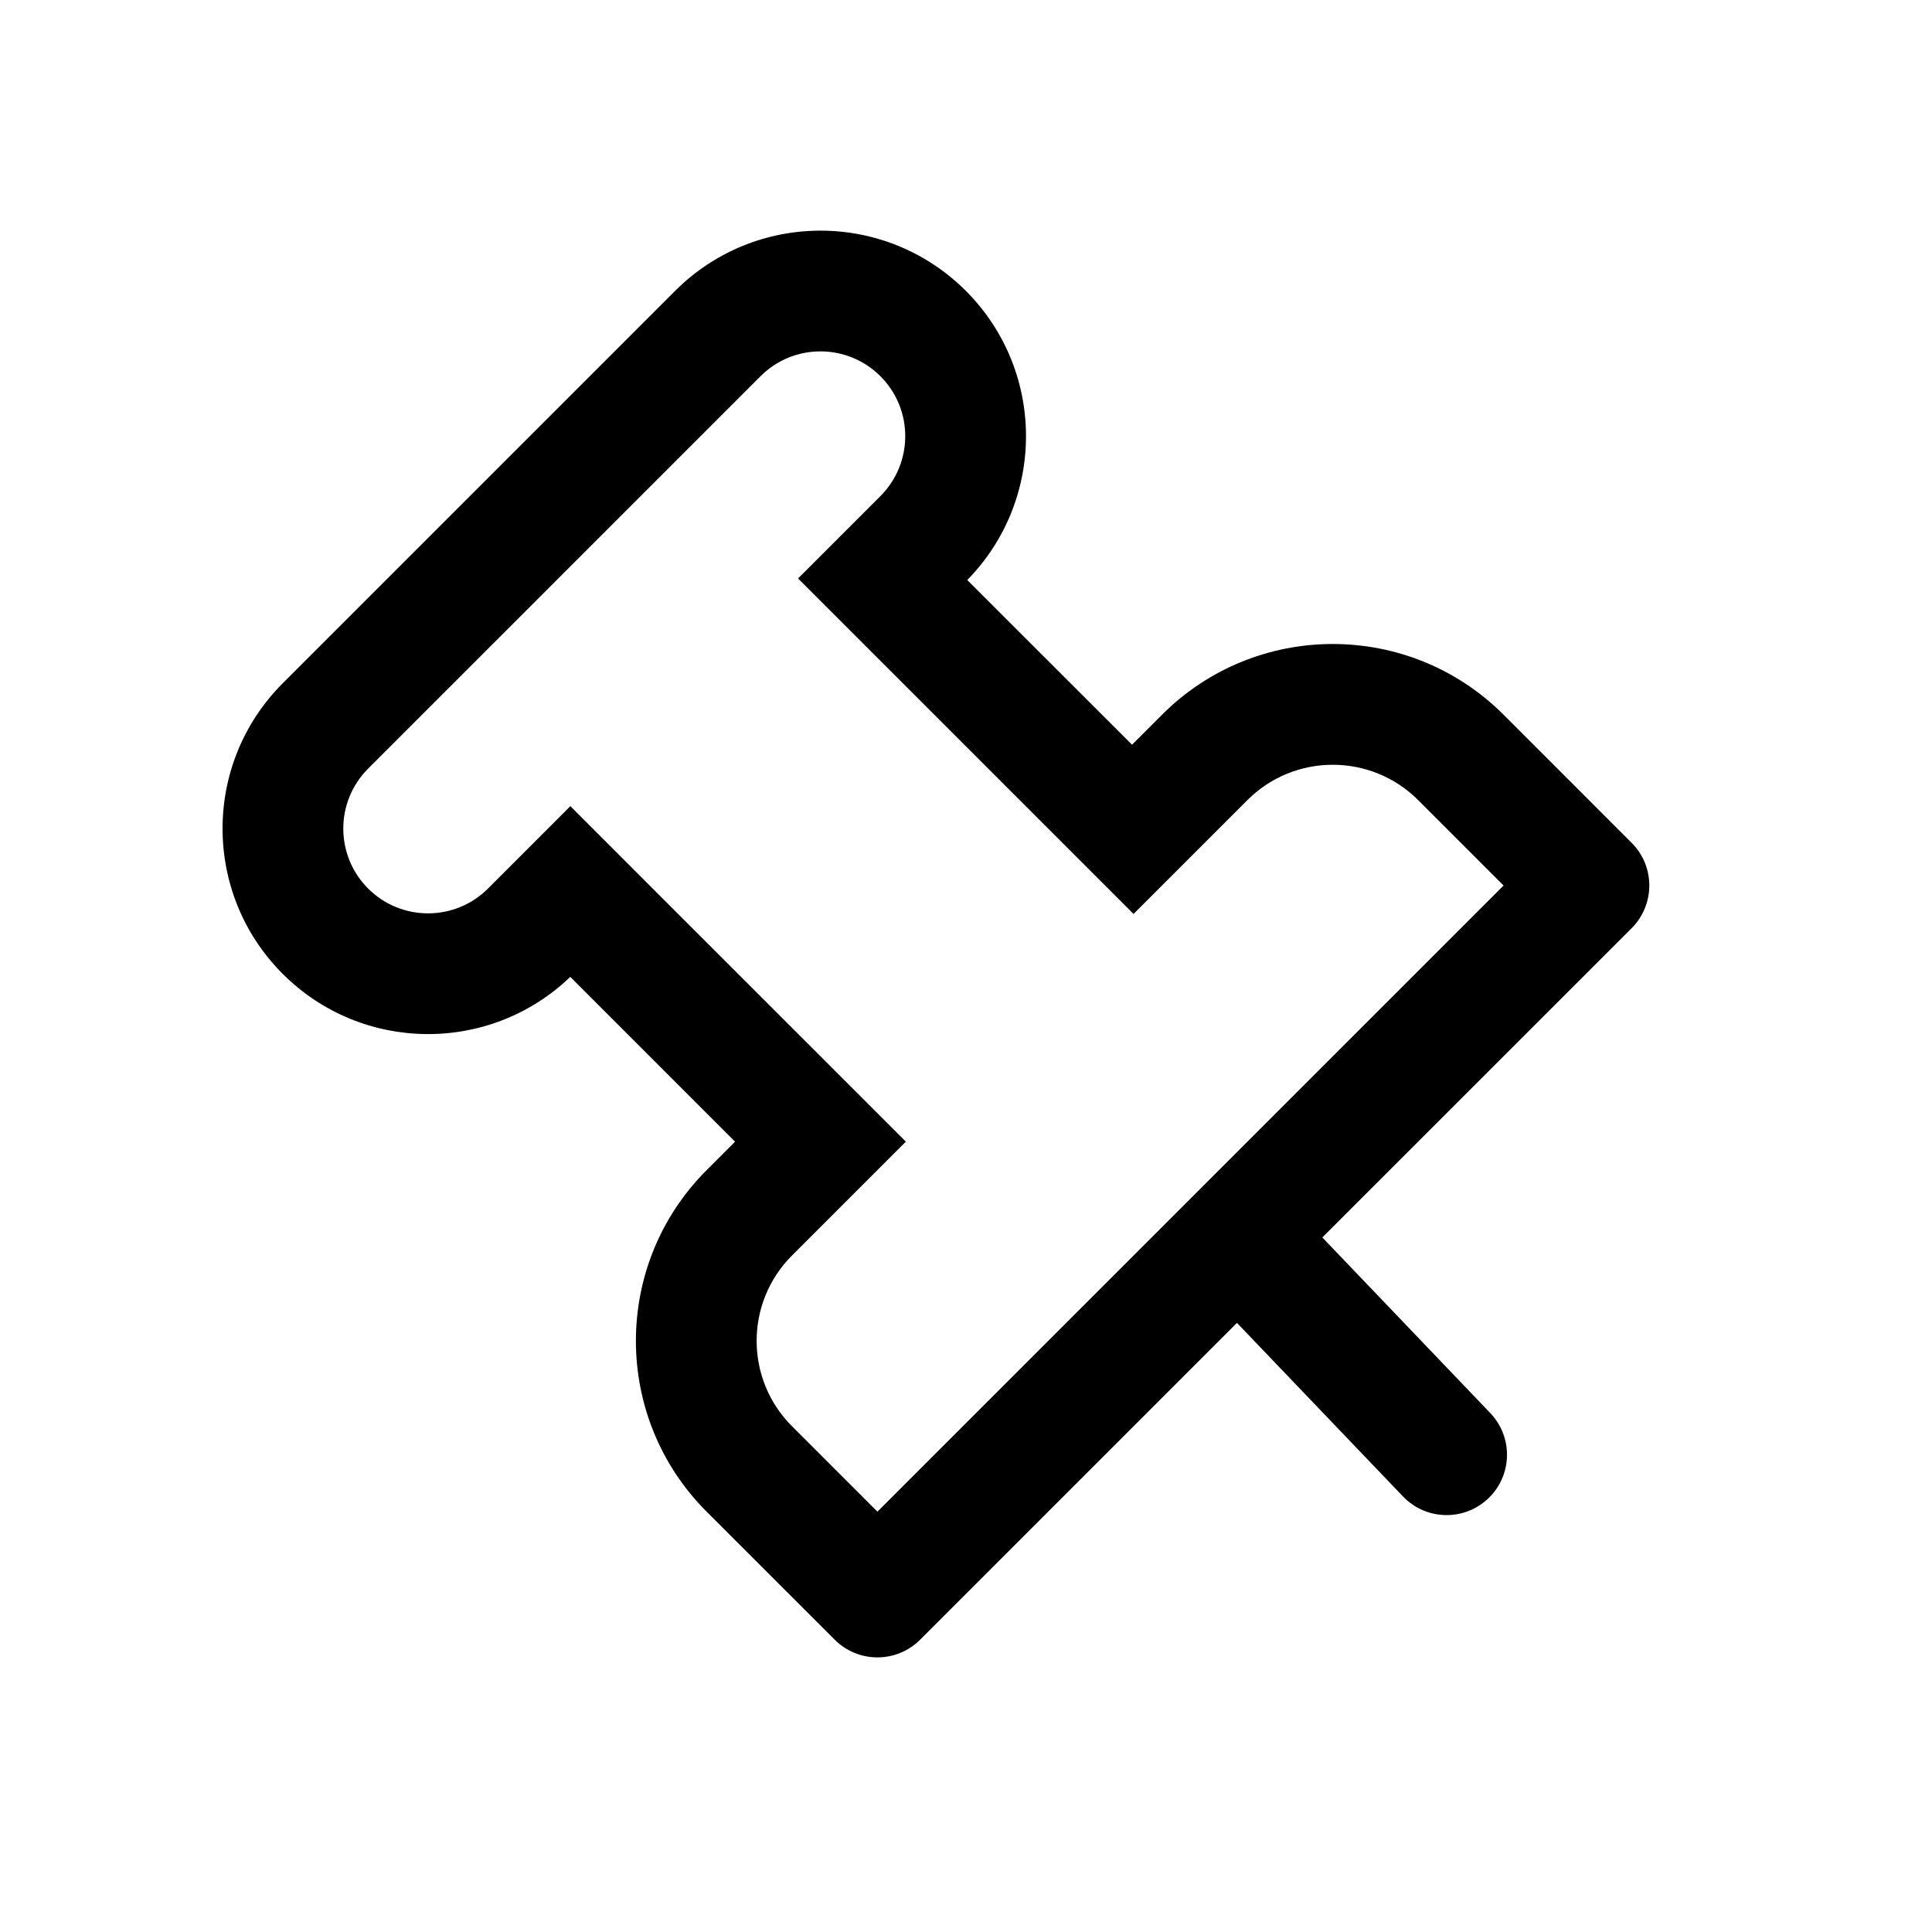
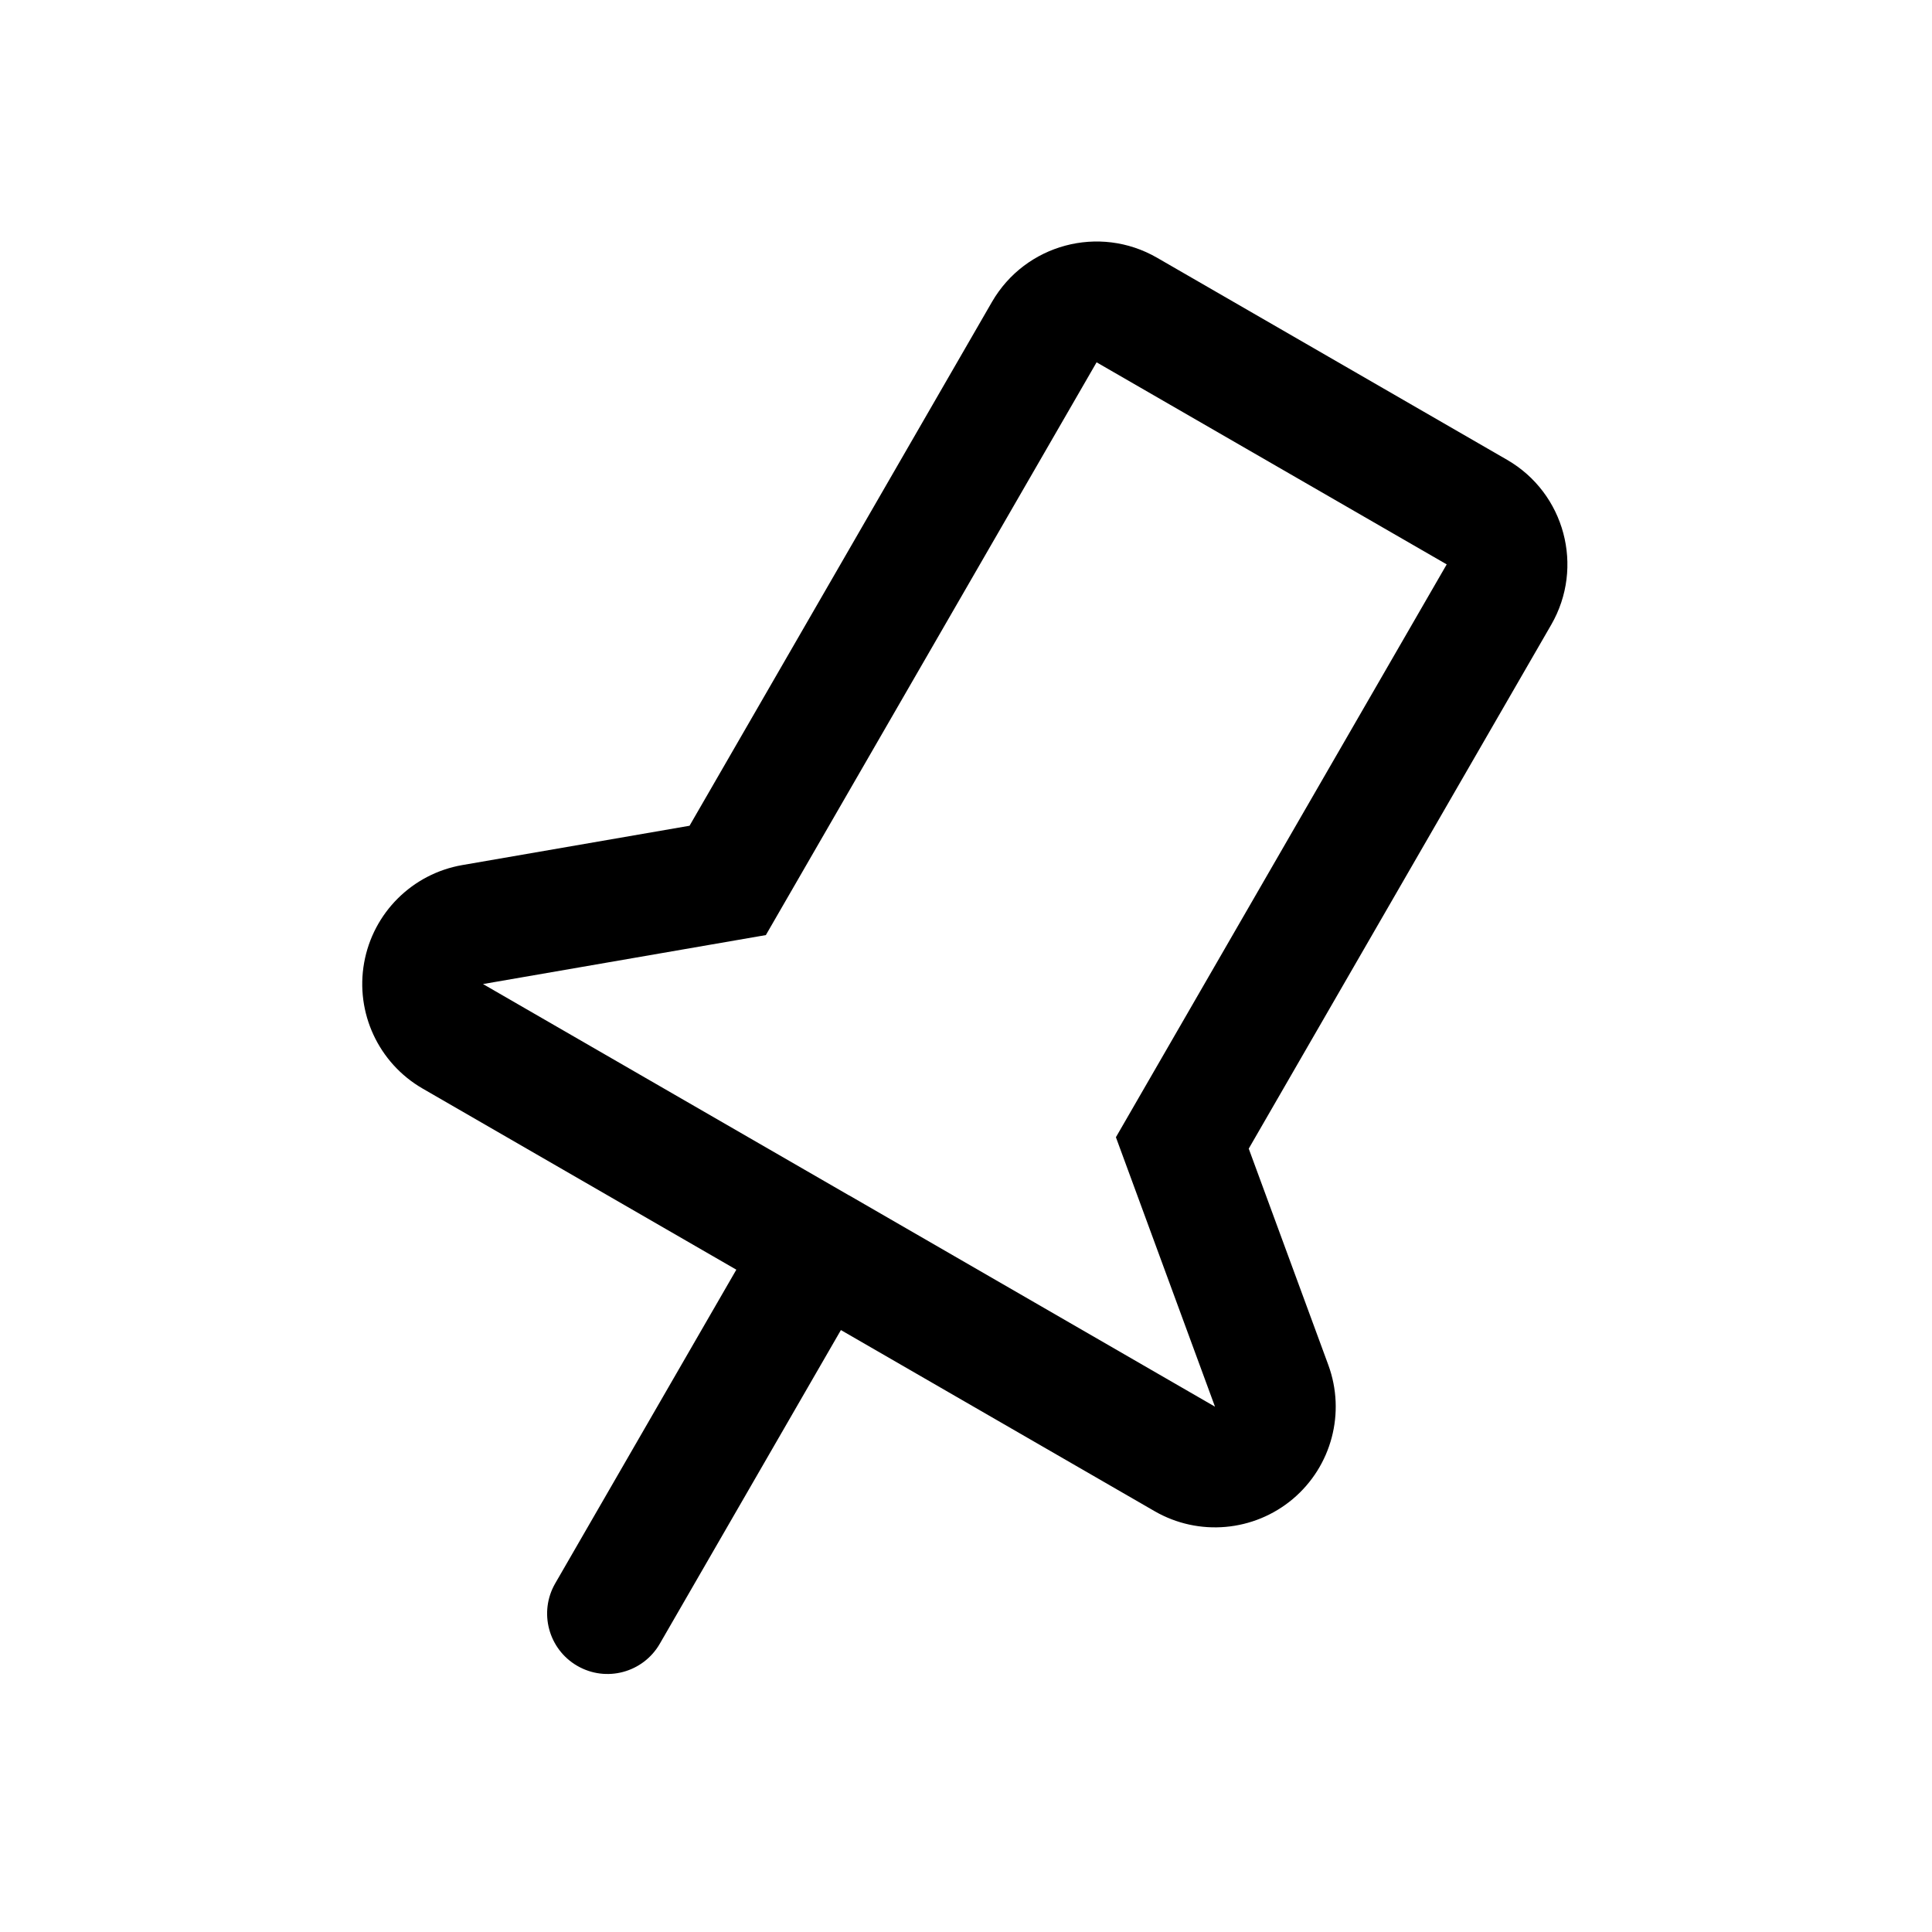
<svg xmlns="http://www.w3.org/2000/svg" viewBox="0 0 32 32">
-   <path d="M12.597 6.231L6.097 12.731C5.549 13.28 5.549 14.168 6.097 14.717C6.645 15.265 7.534 15.265 8.083 14.717L9.447 13.352L10.861 14.767L10.861 14.767L13.59 17.495L13.59 17.495L15.004 18.909L13.118 20.795C12.337 21.576 12.337 22.842 13.118 23.623L14.533 25.038L24.904 14.667L23.489 13.252C22.708 12.472 21.442 12.472 20.661 13.252L18.775 15.138L13.218 9.581L14.582 8.217C15.131 7.668 15.131 6.78 14.582 6.231C14.034 5.683 13.145 5.683 12.597 6.231ZM4.683 11.317L11.183 4.817C12.512 3.488 14.667 3.488 15.997 4.817C17.318 6.138 17.326 8.275 16.021 9.607L18.75 12.335L19.247 11.838C20.809 10.276 23.341 10.276 24.904 11.838L27.025 13.96C27.415 14.35 27.415 14.983 27.025 15.374L21.902 20.496L24.683 23.404C25.065 23.803 25.051 24.436 24.652 24.817C24.253 25.199 23.62 25.185 23.238 24.786L20.488 21.911L15.24 27.159C14.849 27.549 14.216 27.549 13.826 27.159L11.704 25.038C10.142 23.476 10.142 20.943 11.704 19.381L12.175 18.91L9.446 16.18C8.113 17.46 5.996 17.443 4.683 16.131C3.354 14.802 3.354 12.646 4.683 11.317Z" />
+   <path d="M16.43 5.001C16.983 4.044 18.206 3.716 19.163 4.268L24.962 7.616C25.918 8.168 26.245 9.392 25.693 10.348L20.683 19.025L22.001 22.608C22.291 23.398 22.057 24.285 21.413 24.828C20.769 25.37 19.853 25.451 19.124 25.03L13.928 22.03L10.928 27.226C10.652 27.704 10.041 27.869 9.562 27.592C9.084 27.316 8.92 26.704 9.196 26.226L12.196 21.03L7 18.03C6.271 17.609 5.883 16.776 6.031 15.947C6.179 15.118 6.83 14.471 7.659 14.328L11.421 13.677L16.43 5.001ZM12.685 15.488L8 16.299L14.057 19.796L14.062 19.799L14.066 19.8L20.124 23.299L18.483 18.836L23.962 9.348L18.163 6.001L12.685 15.488Z" />
</svg>
